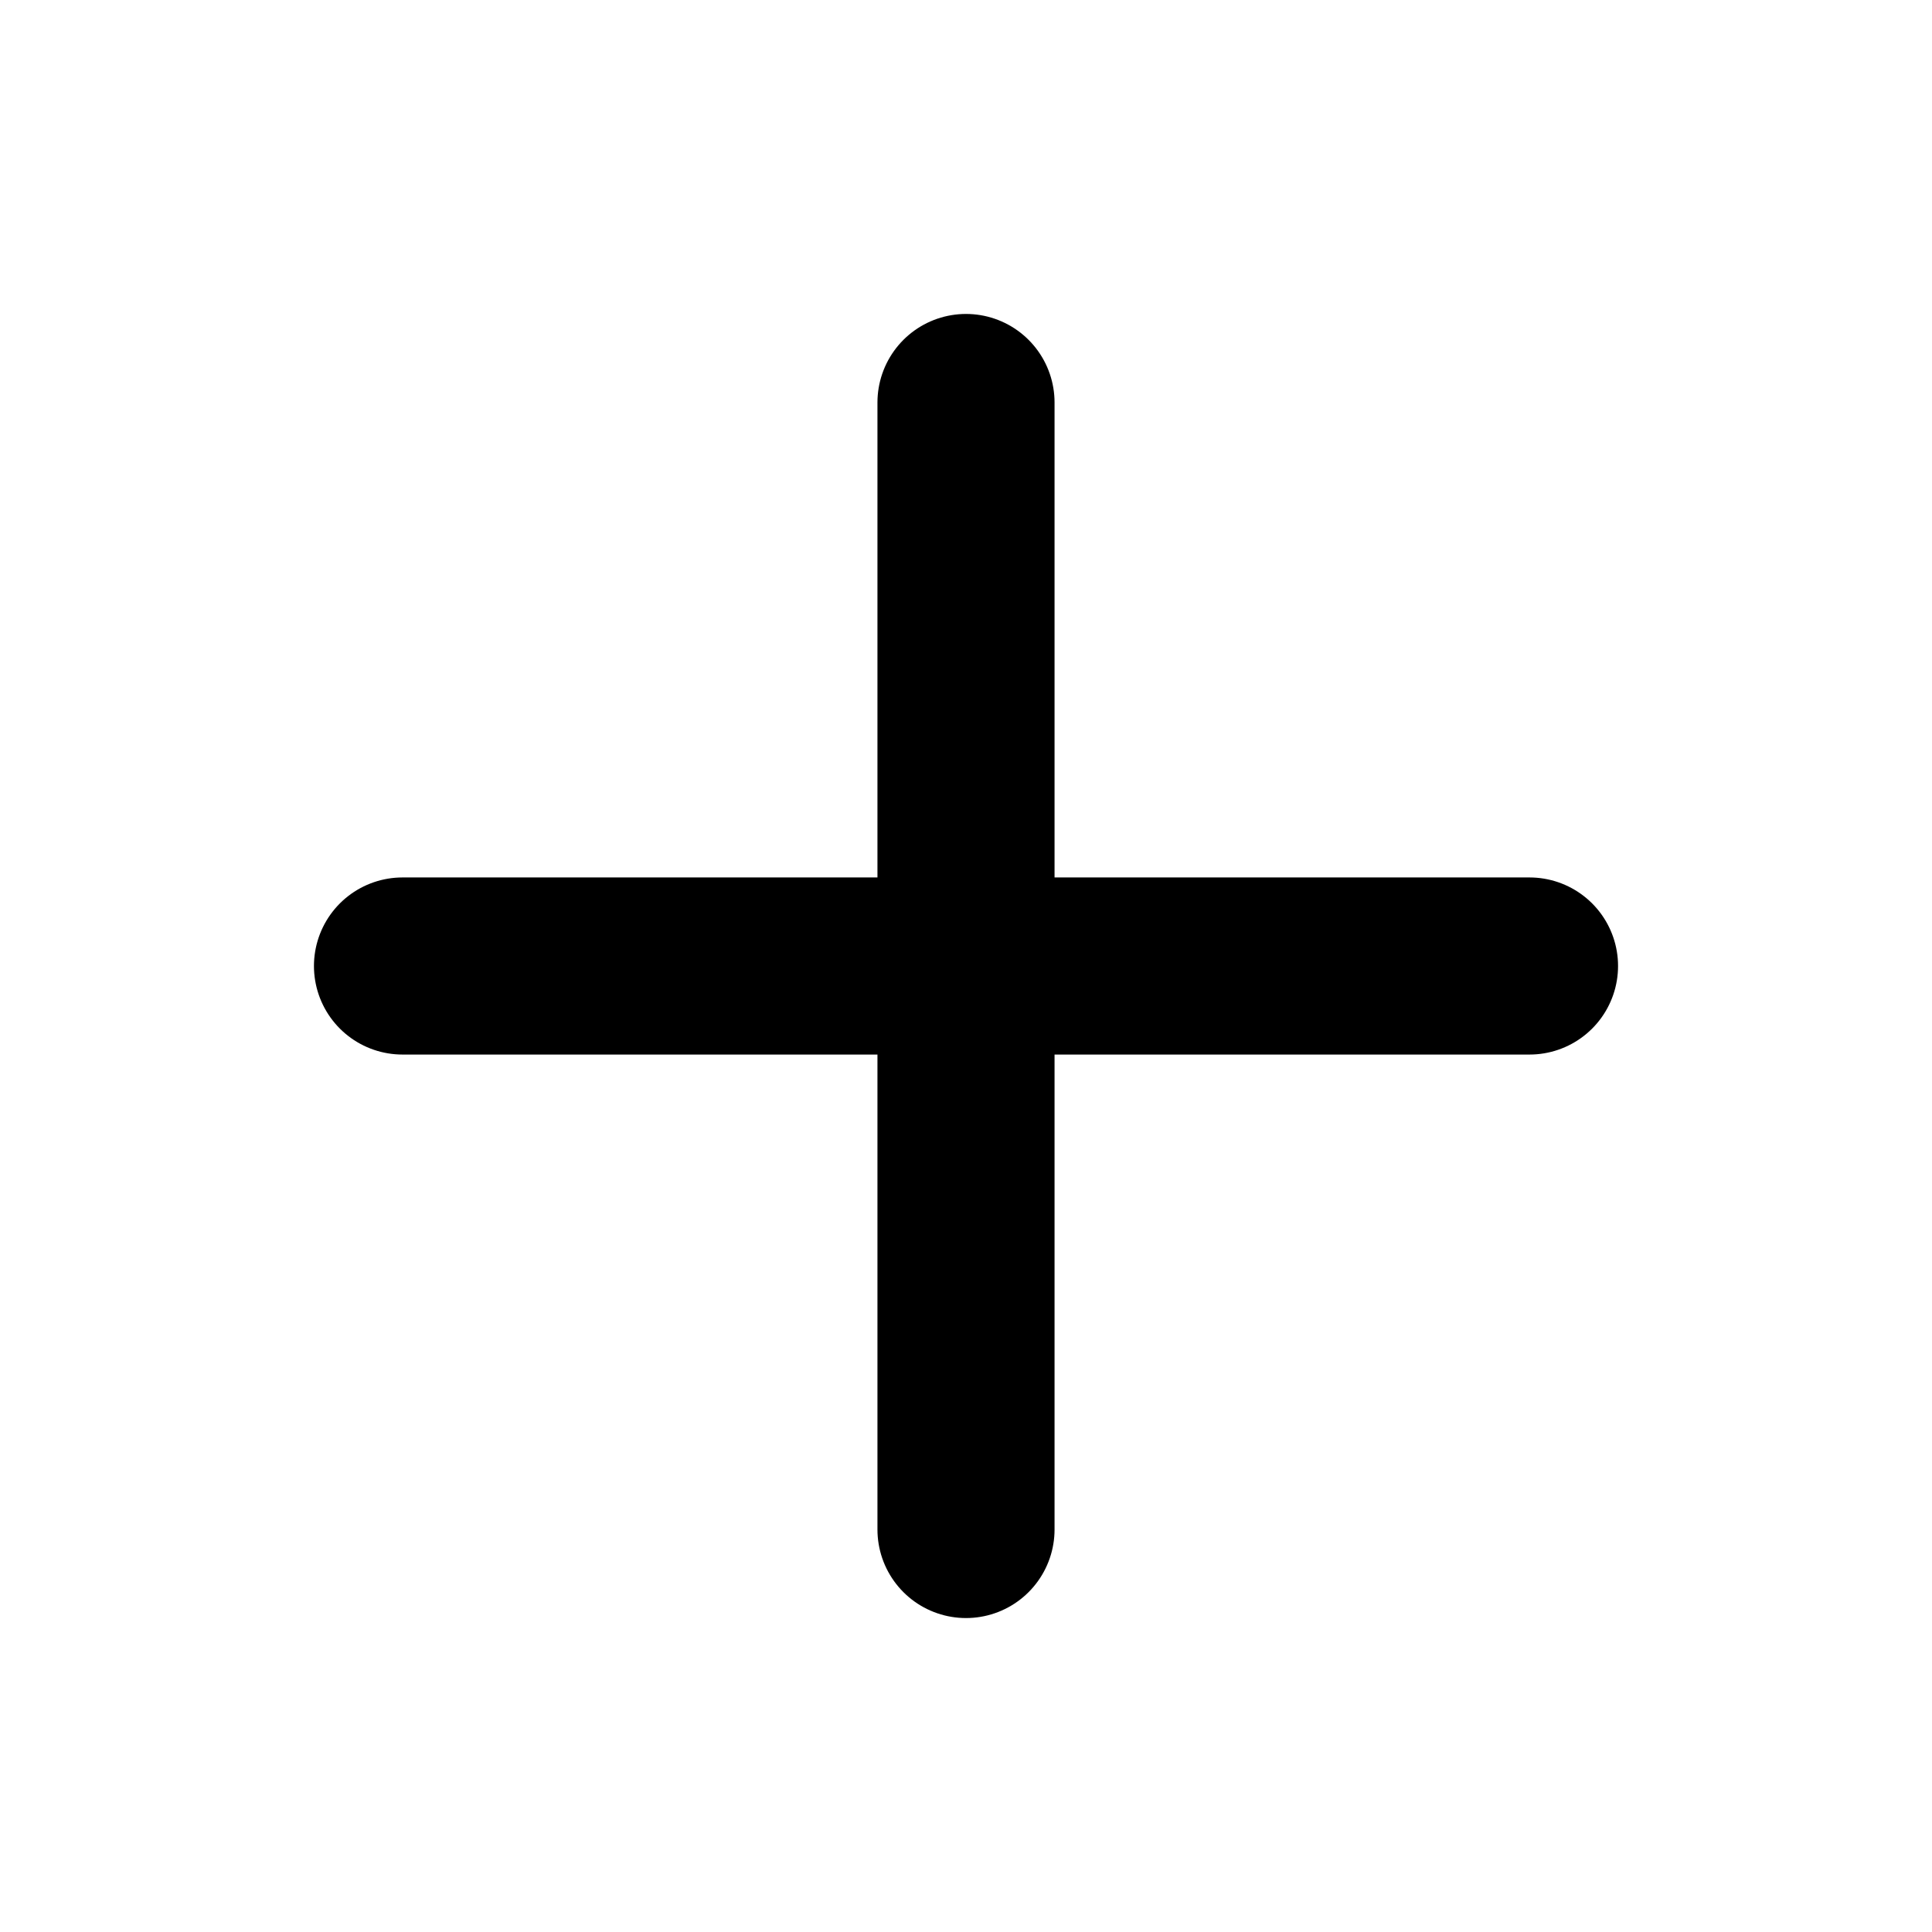
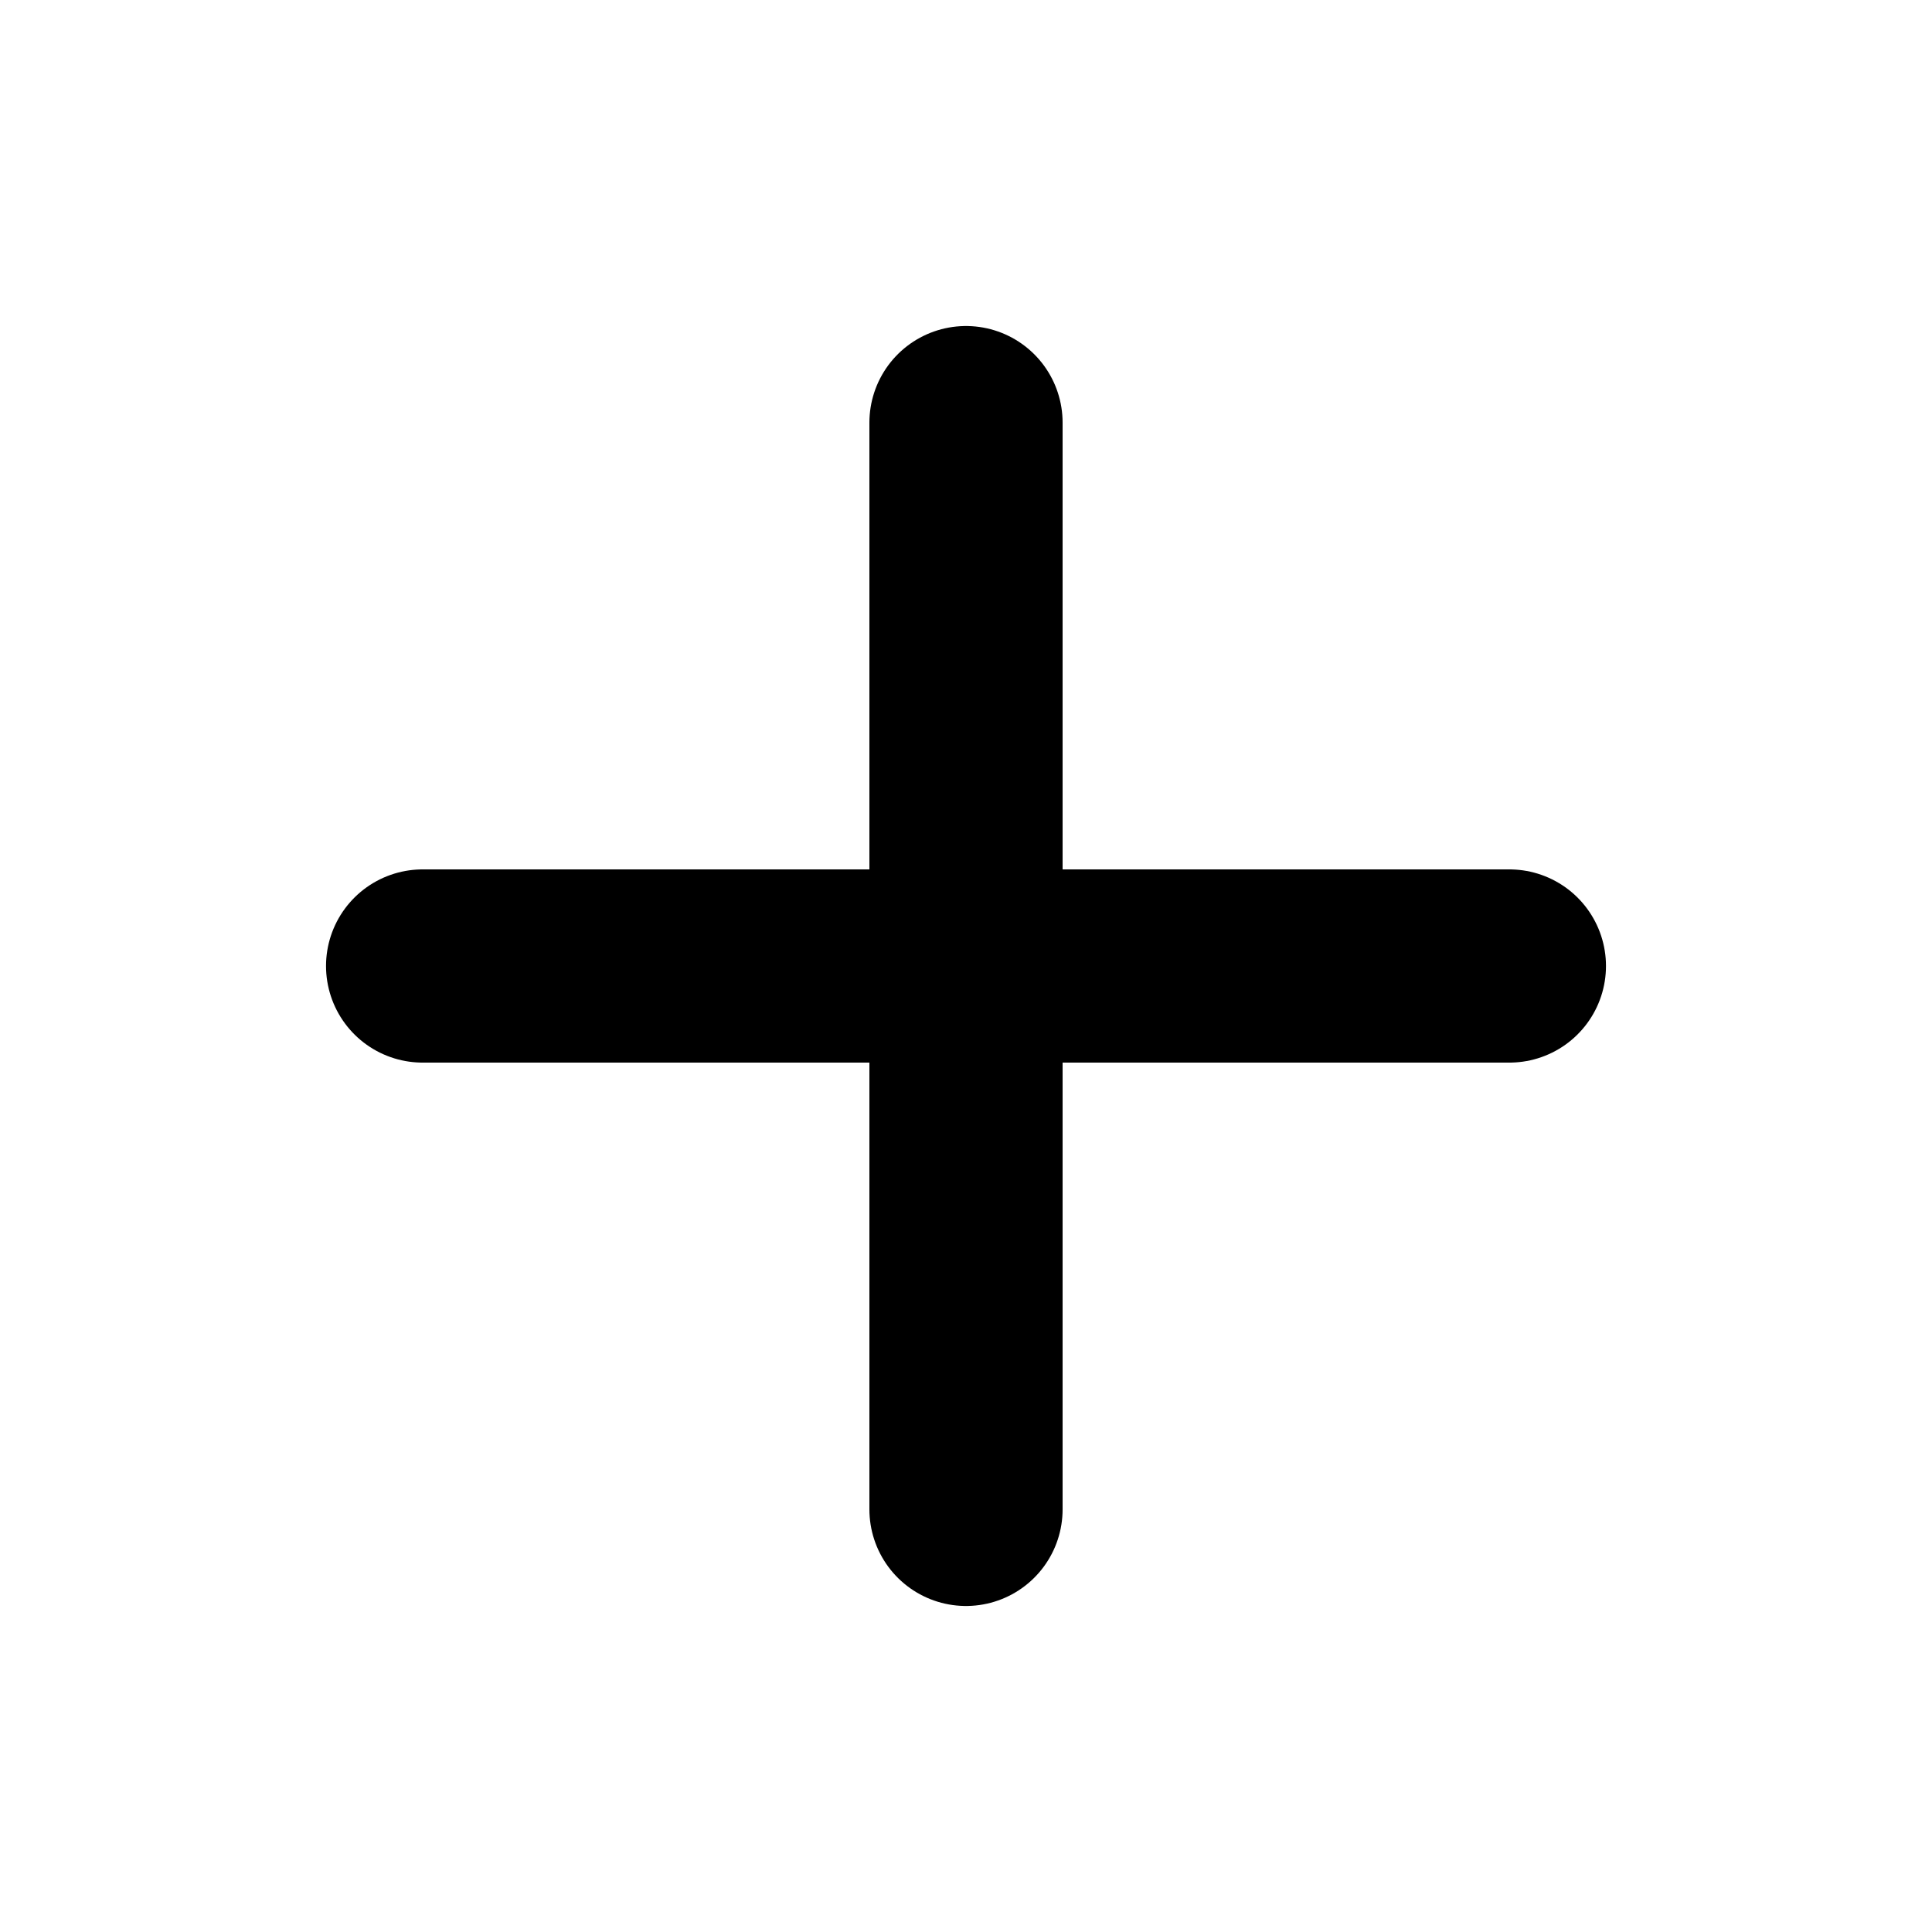
- <svg xmlns="http://www.w3.org/2000/svg" viewBox="0 0 24 24" fill="none" stroke="currentColor" stroke-width="2.2" stroke-linecap="round" stroke-linejoin="round">
-   <path d="M12 5v14M5 12h14" />
+ <svg xmlns="http://www.w3.org/2000/svg" viewBox="0 0 16 16" fill="none" stroke="currentColor" stroke-width="1.6" stroke-linecap="round" stroke-linejoin="round">
+   <path d="M8 3.5v9M3.5 8h9" />
</svg>
